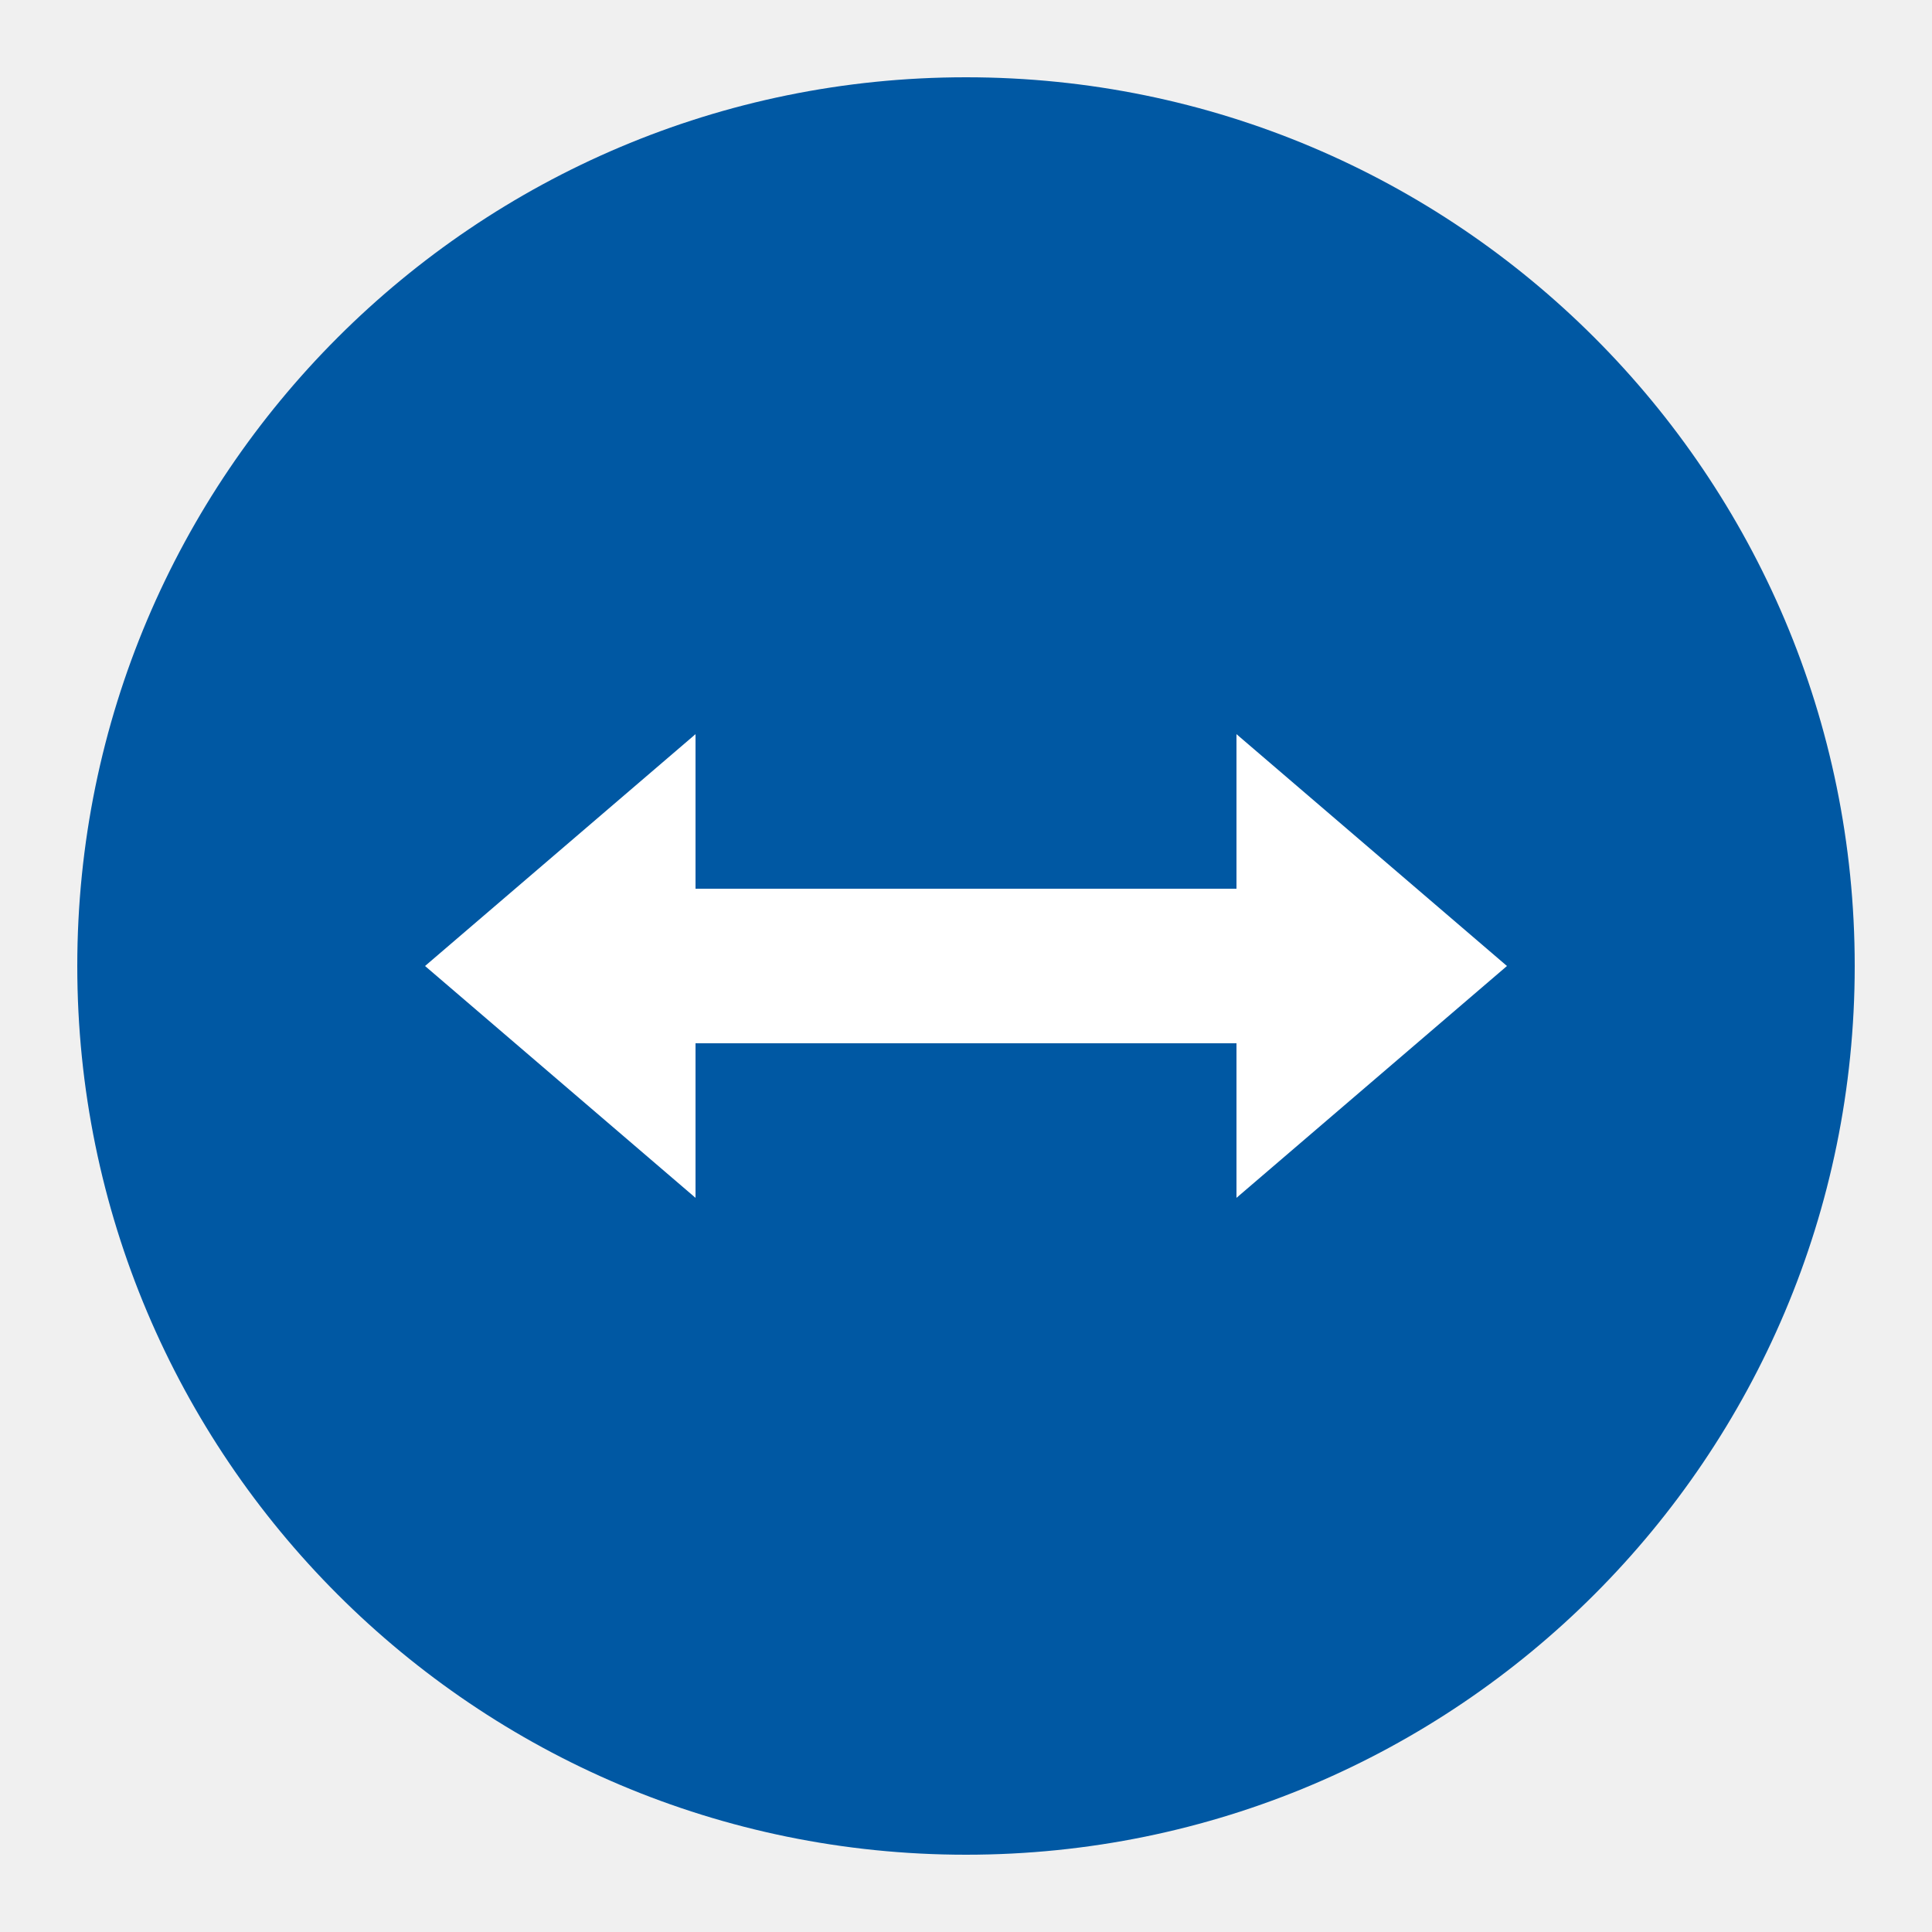
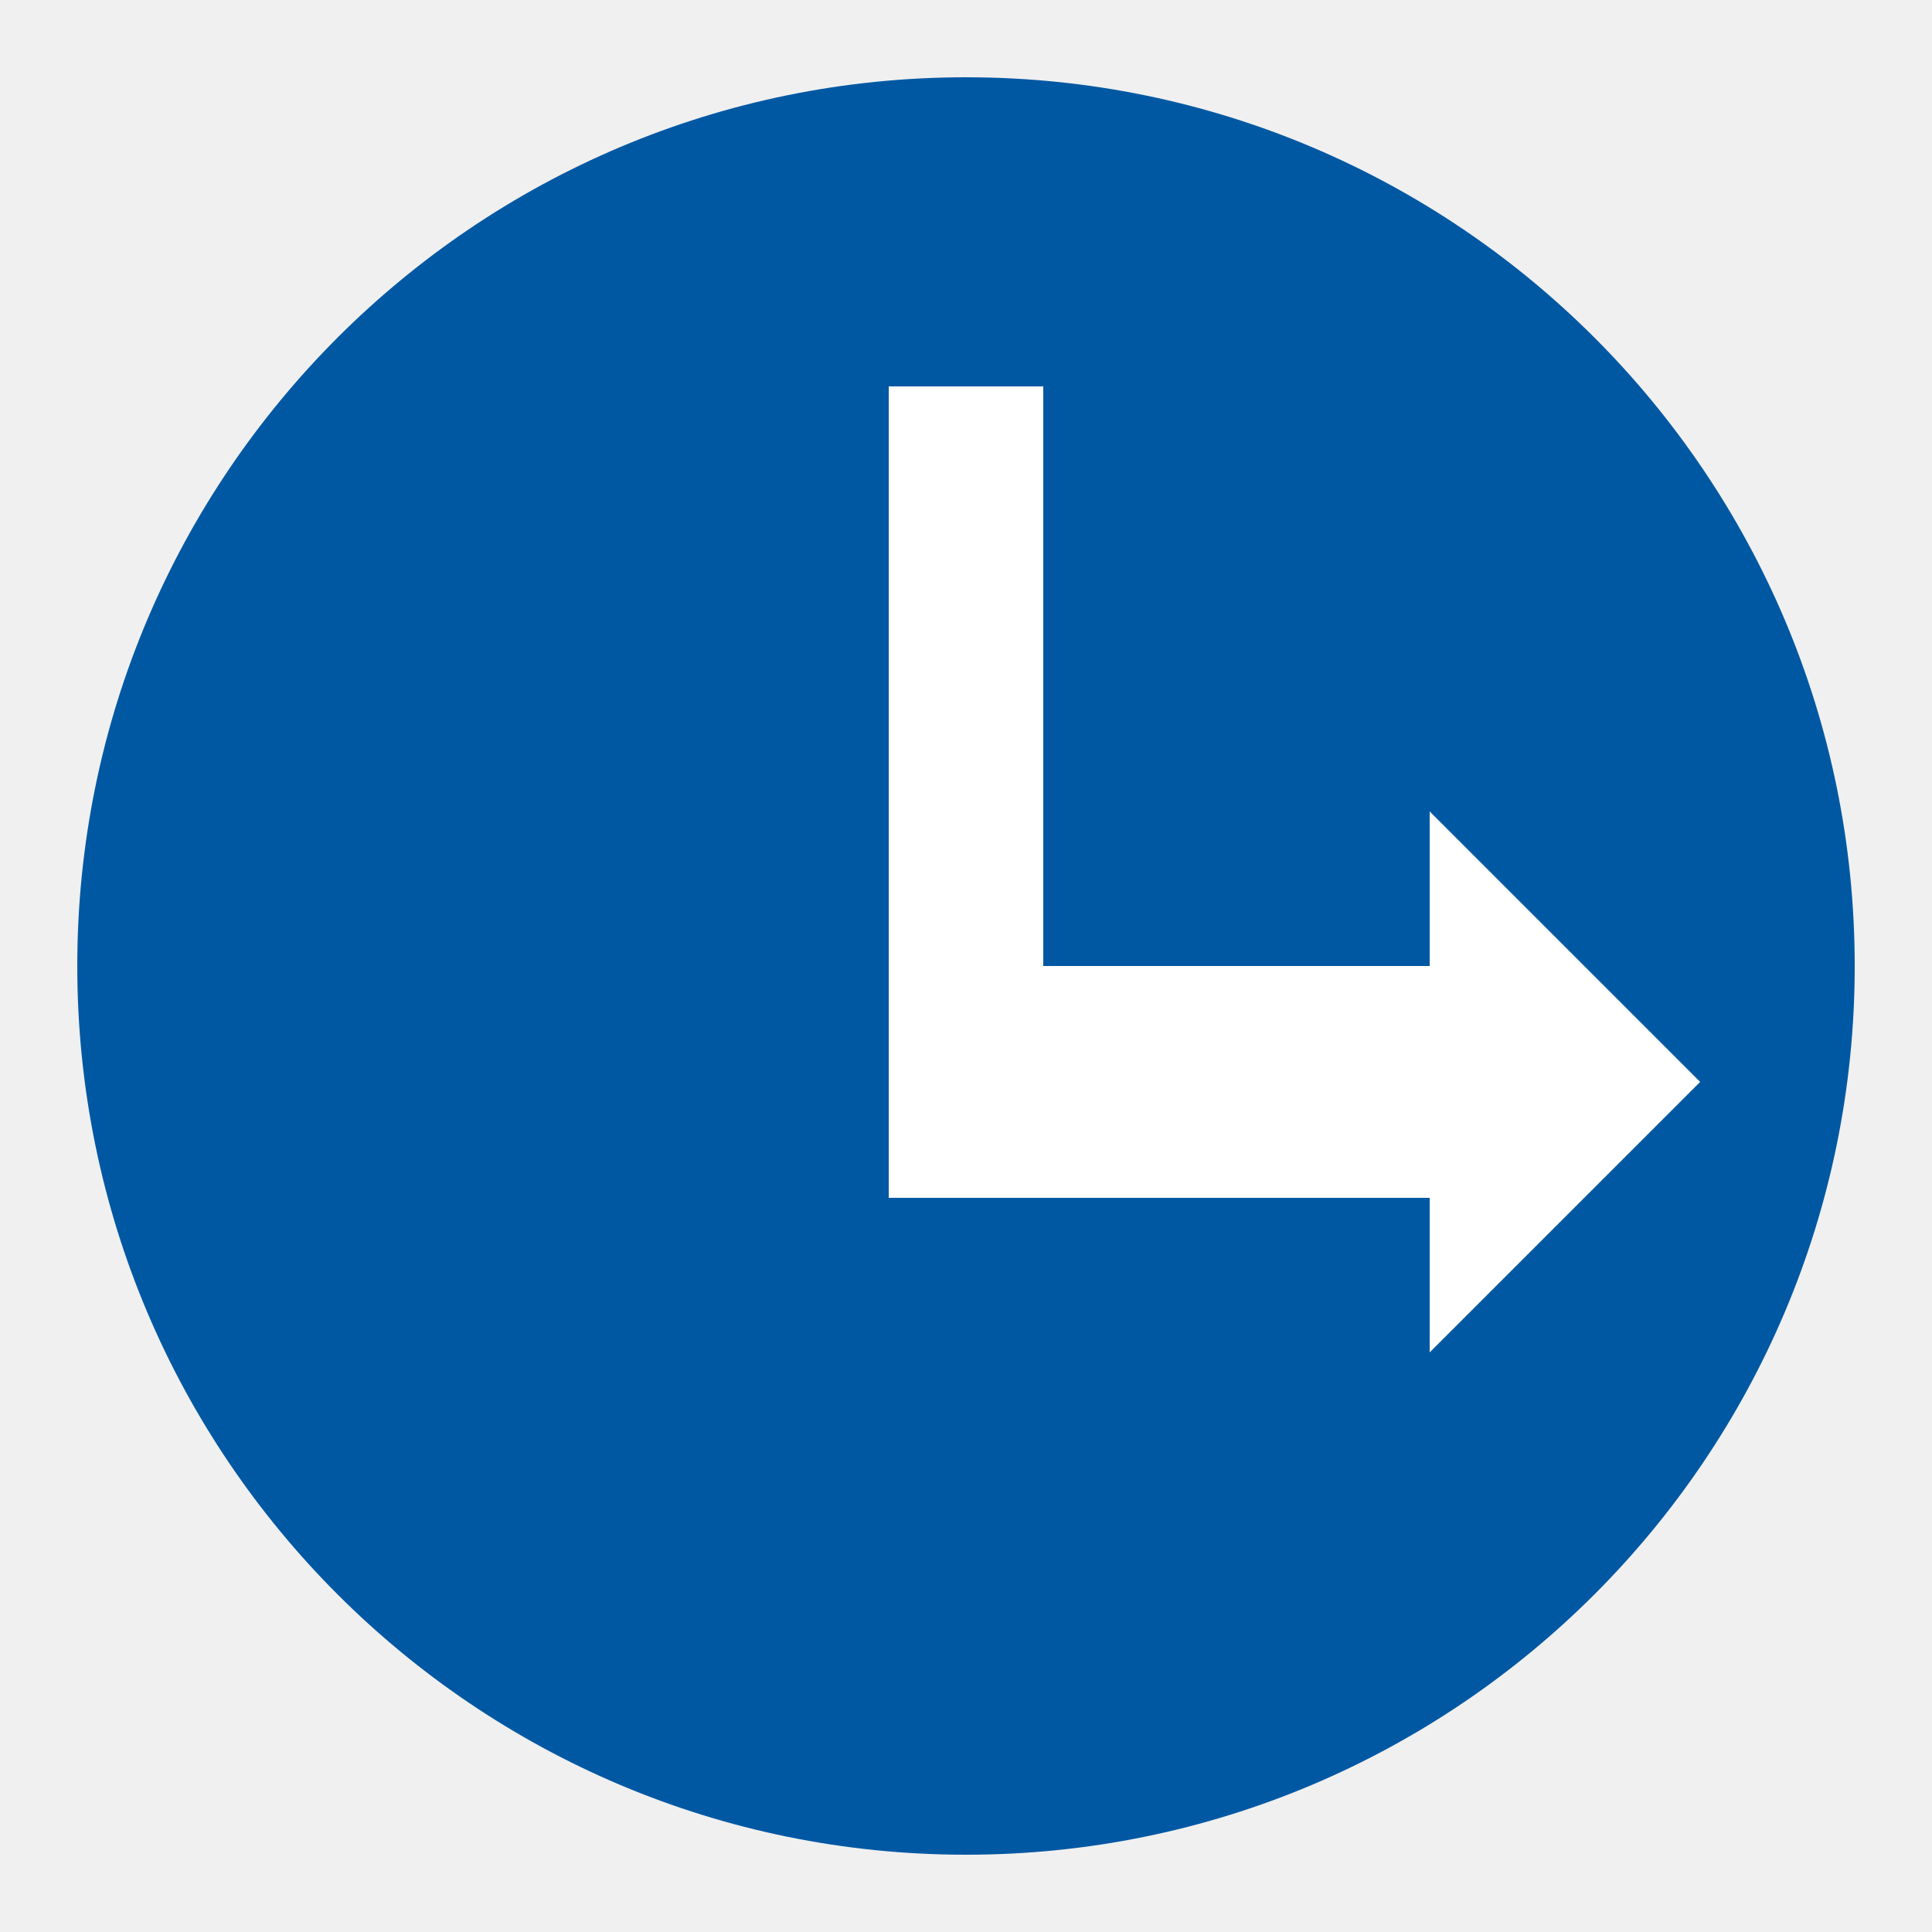
<svg xmlns="http://www.w3.org/2000/svg" viewBox="0 0 100 100" role="img">
  <circle cx="50" cy="50" r="46" fill="#0058a3" />
-   <path d="M22 50 L36 38 L36 46 L64 46 L64 38 L78 50 L64 62 L64 54 L36 54 L36 62 Z" fill="#fff" />
+   <path d="M46 20 L54 20 L54 50 L74 50 L74 42 L88 56 L74 70 L74 62 L46 62 Z" fill="#fff" />
</svg>
